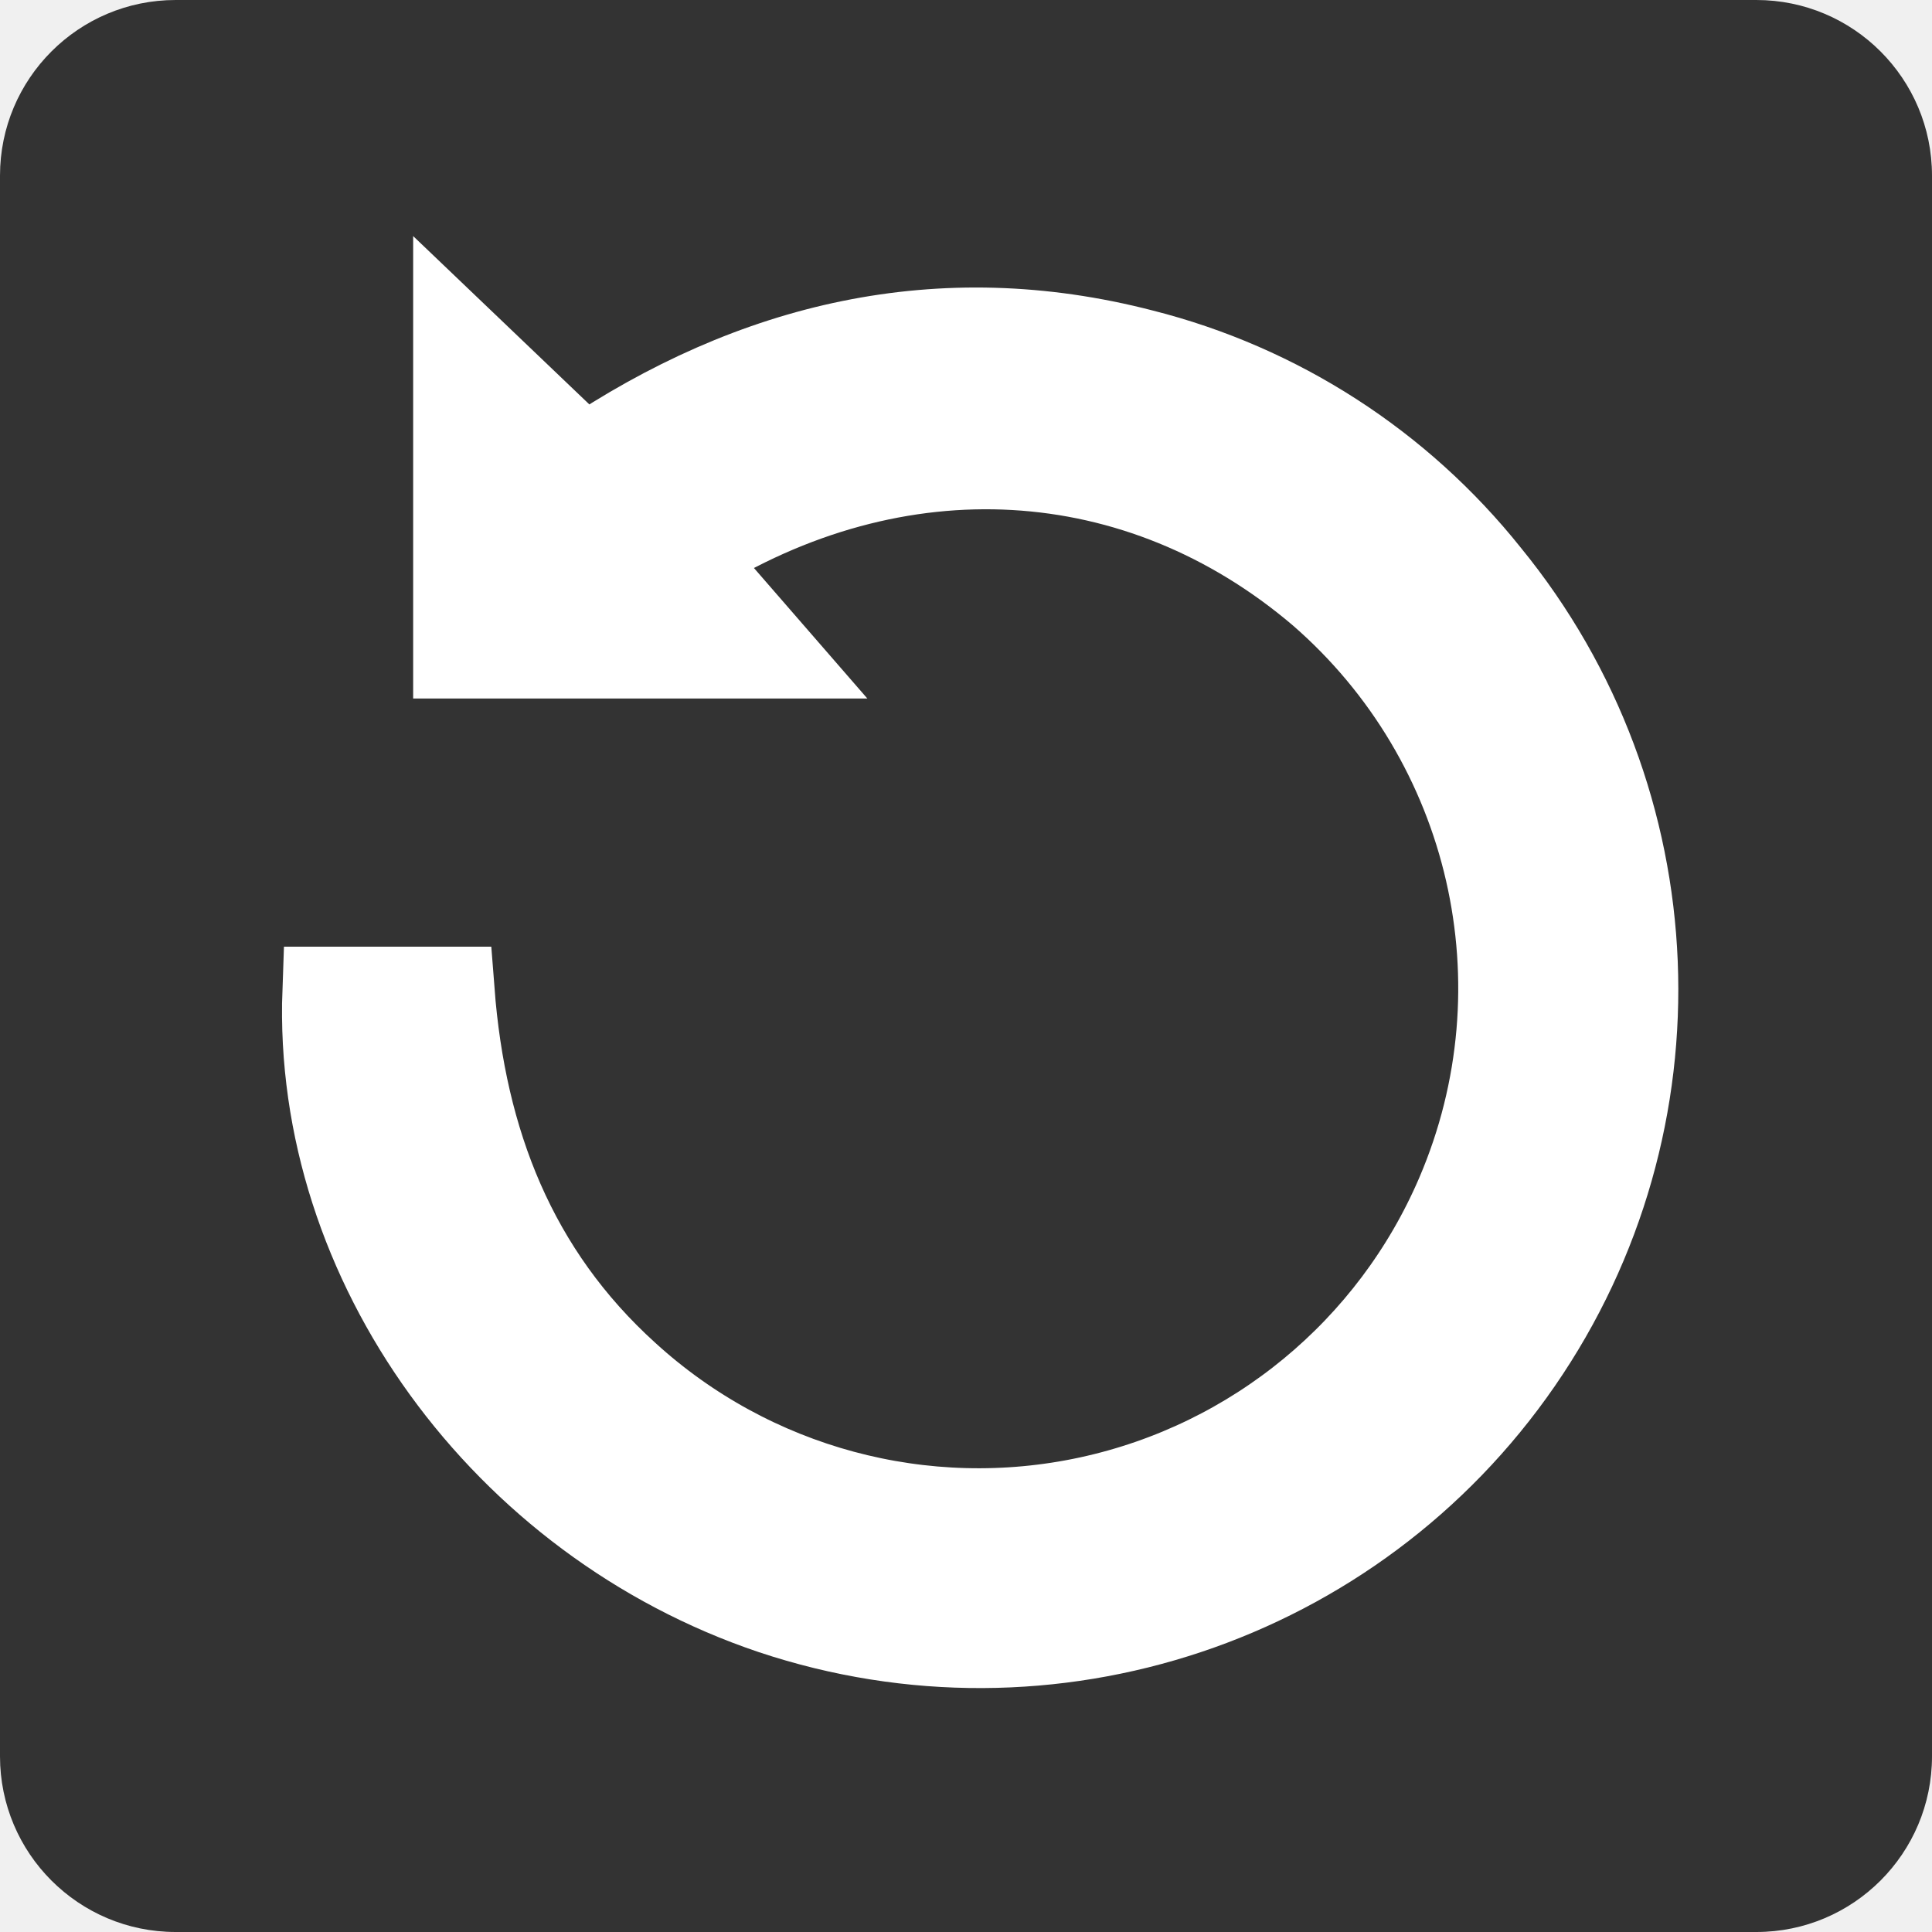
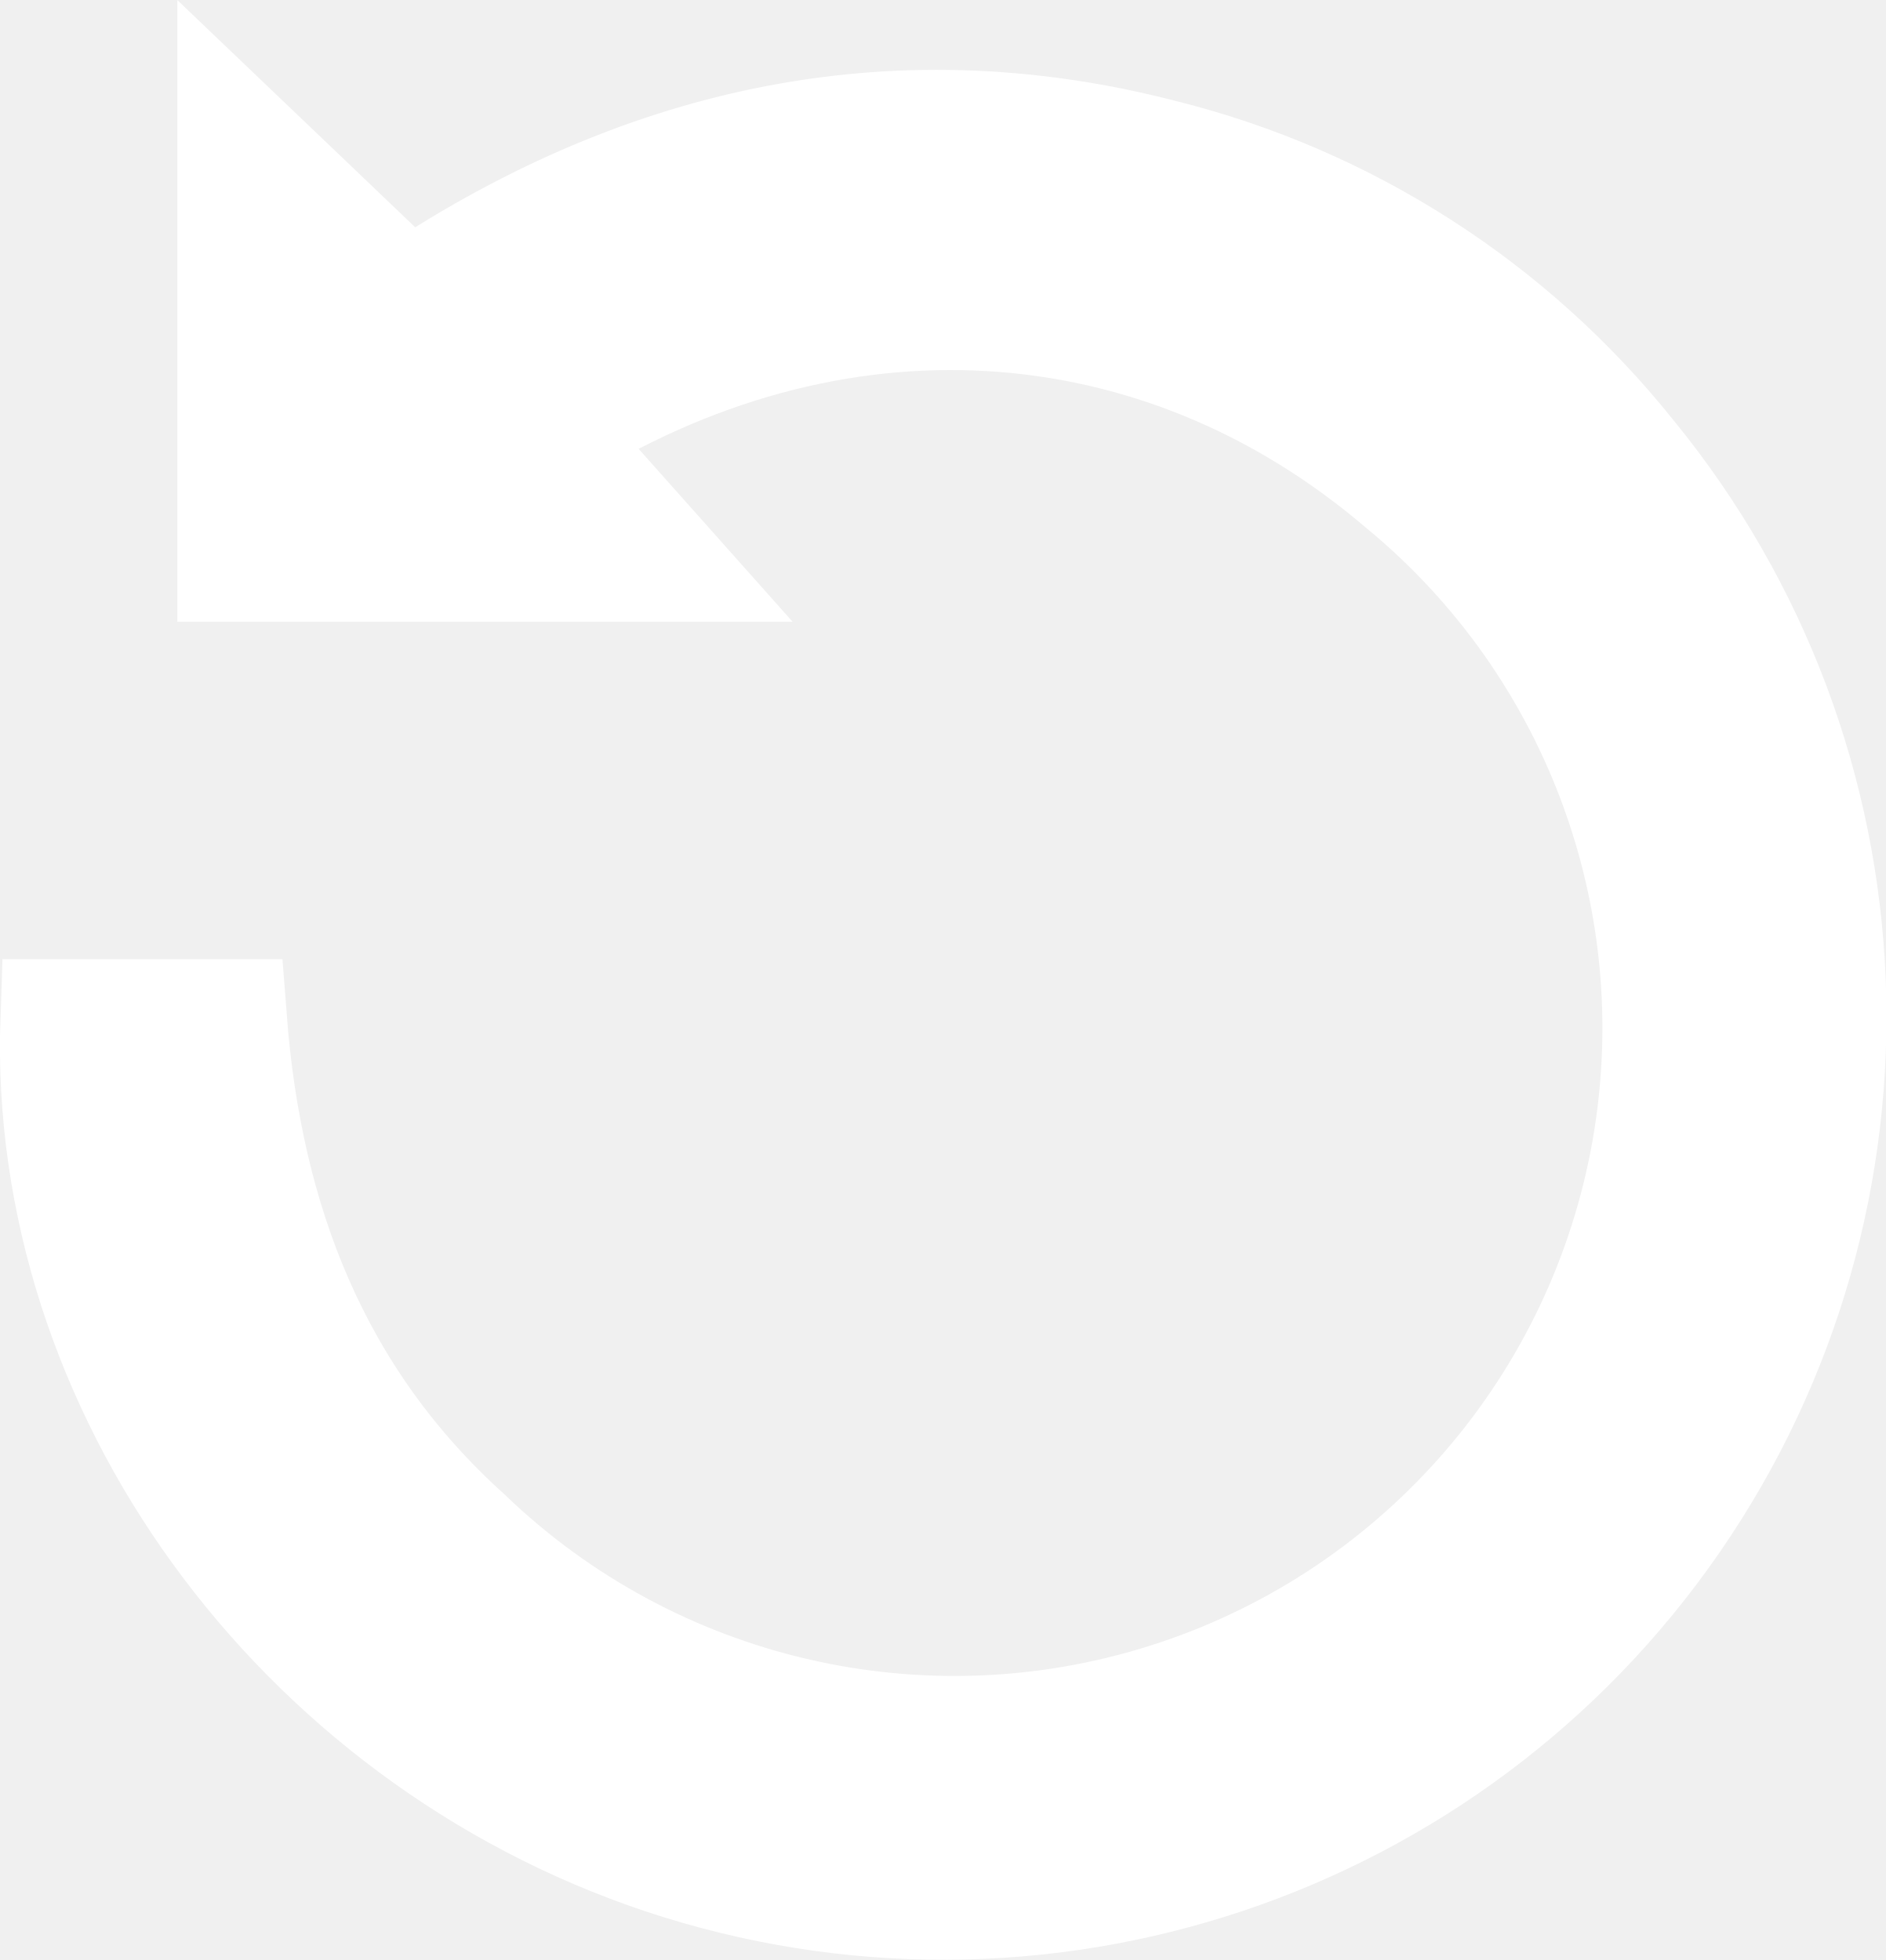
- <svg xmlns="http://www.w3.org/2000/svg" viewBox="0 0 65 65">
+ <svg xmlns="http://www.w3.org/2000/svg" viewBox="0 0 47 48.86">
  <defs>
-     <style>.a{fill:#333;}.b{fill:#fff;stroke:#fff;stroke-miterlimit:10;stroke-width:3px;}</style>
+     <style>.a{fill:#fff;stroke:#fff;stroke-miterlimit:10;stroke-width:3px;}</style>
  </defs>
-   <rect class="a" width="65" height="65" rx="5.91" />
-   <path class="b" d="M11,33.35h4.14c.39,5.08,2.1,9.5,5.9,12.94a17.63,17.63,0,0,0,28.09-6.08A17.67,17.67,0,0,0,44.47,19.9c-6.11-5.2-14.3-5.71-21.43-1.18L25.89,22H15.4V11.45l4.25,4.06c5.72-3.87,12-5.36,18.76-3.61A21.59,21.59,0,0,1,50,19.37,22,22,0,0,1,26,54.16C17,51.13,10.67,42.47,11,33.35Z" />
+   <path class="a" d="M1.51,25.41H5.65c.39,5.08,2.1,9.51,5.9,12.94A17.65,17.65,0,1,0,35,12c-6.11-5.21-14.3-5.72-21.43-1.19L16.41,14H5.92V3.51l4.25,4.06c5.72-3.87,12-5.35,18.76-3.6a21.51,21.51,0,0,1,11.62,7.46,22,22,0,0,1-24,34.79C7.5,43.19,1.19,34.53,1.51,25.41Z" />
</svg>
